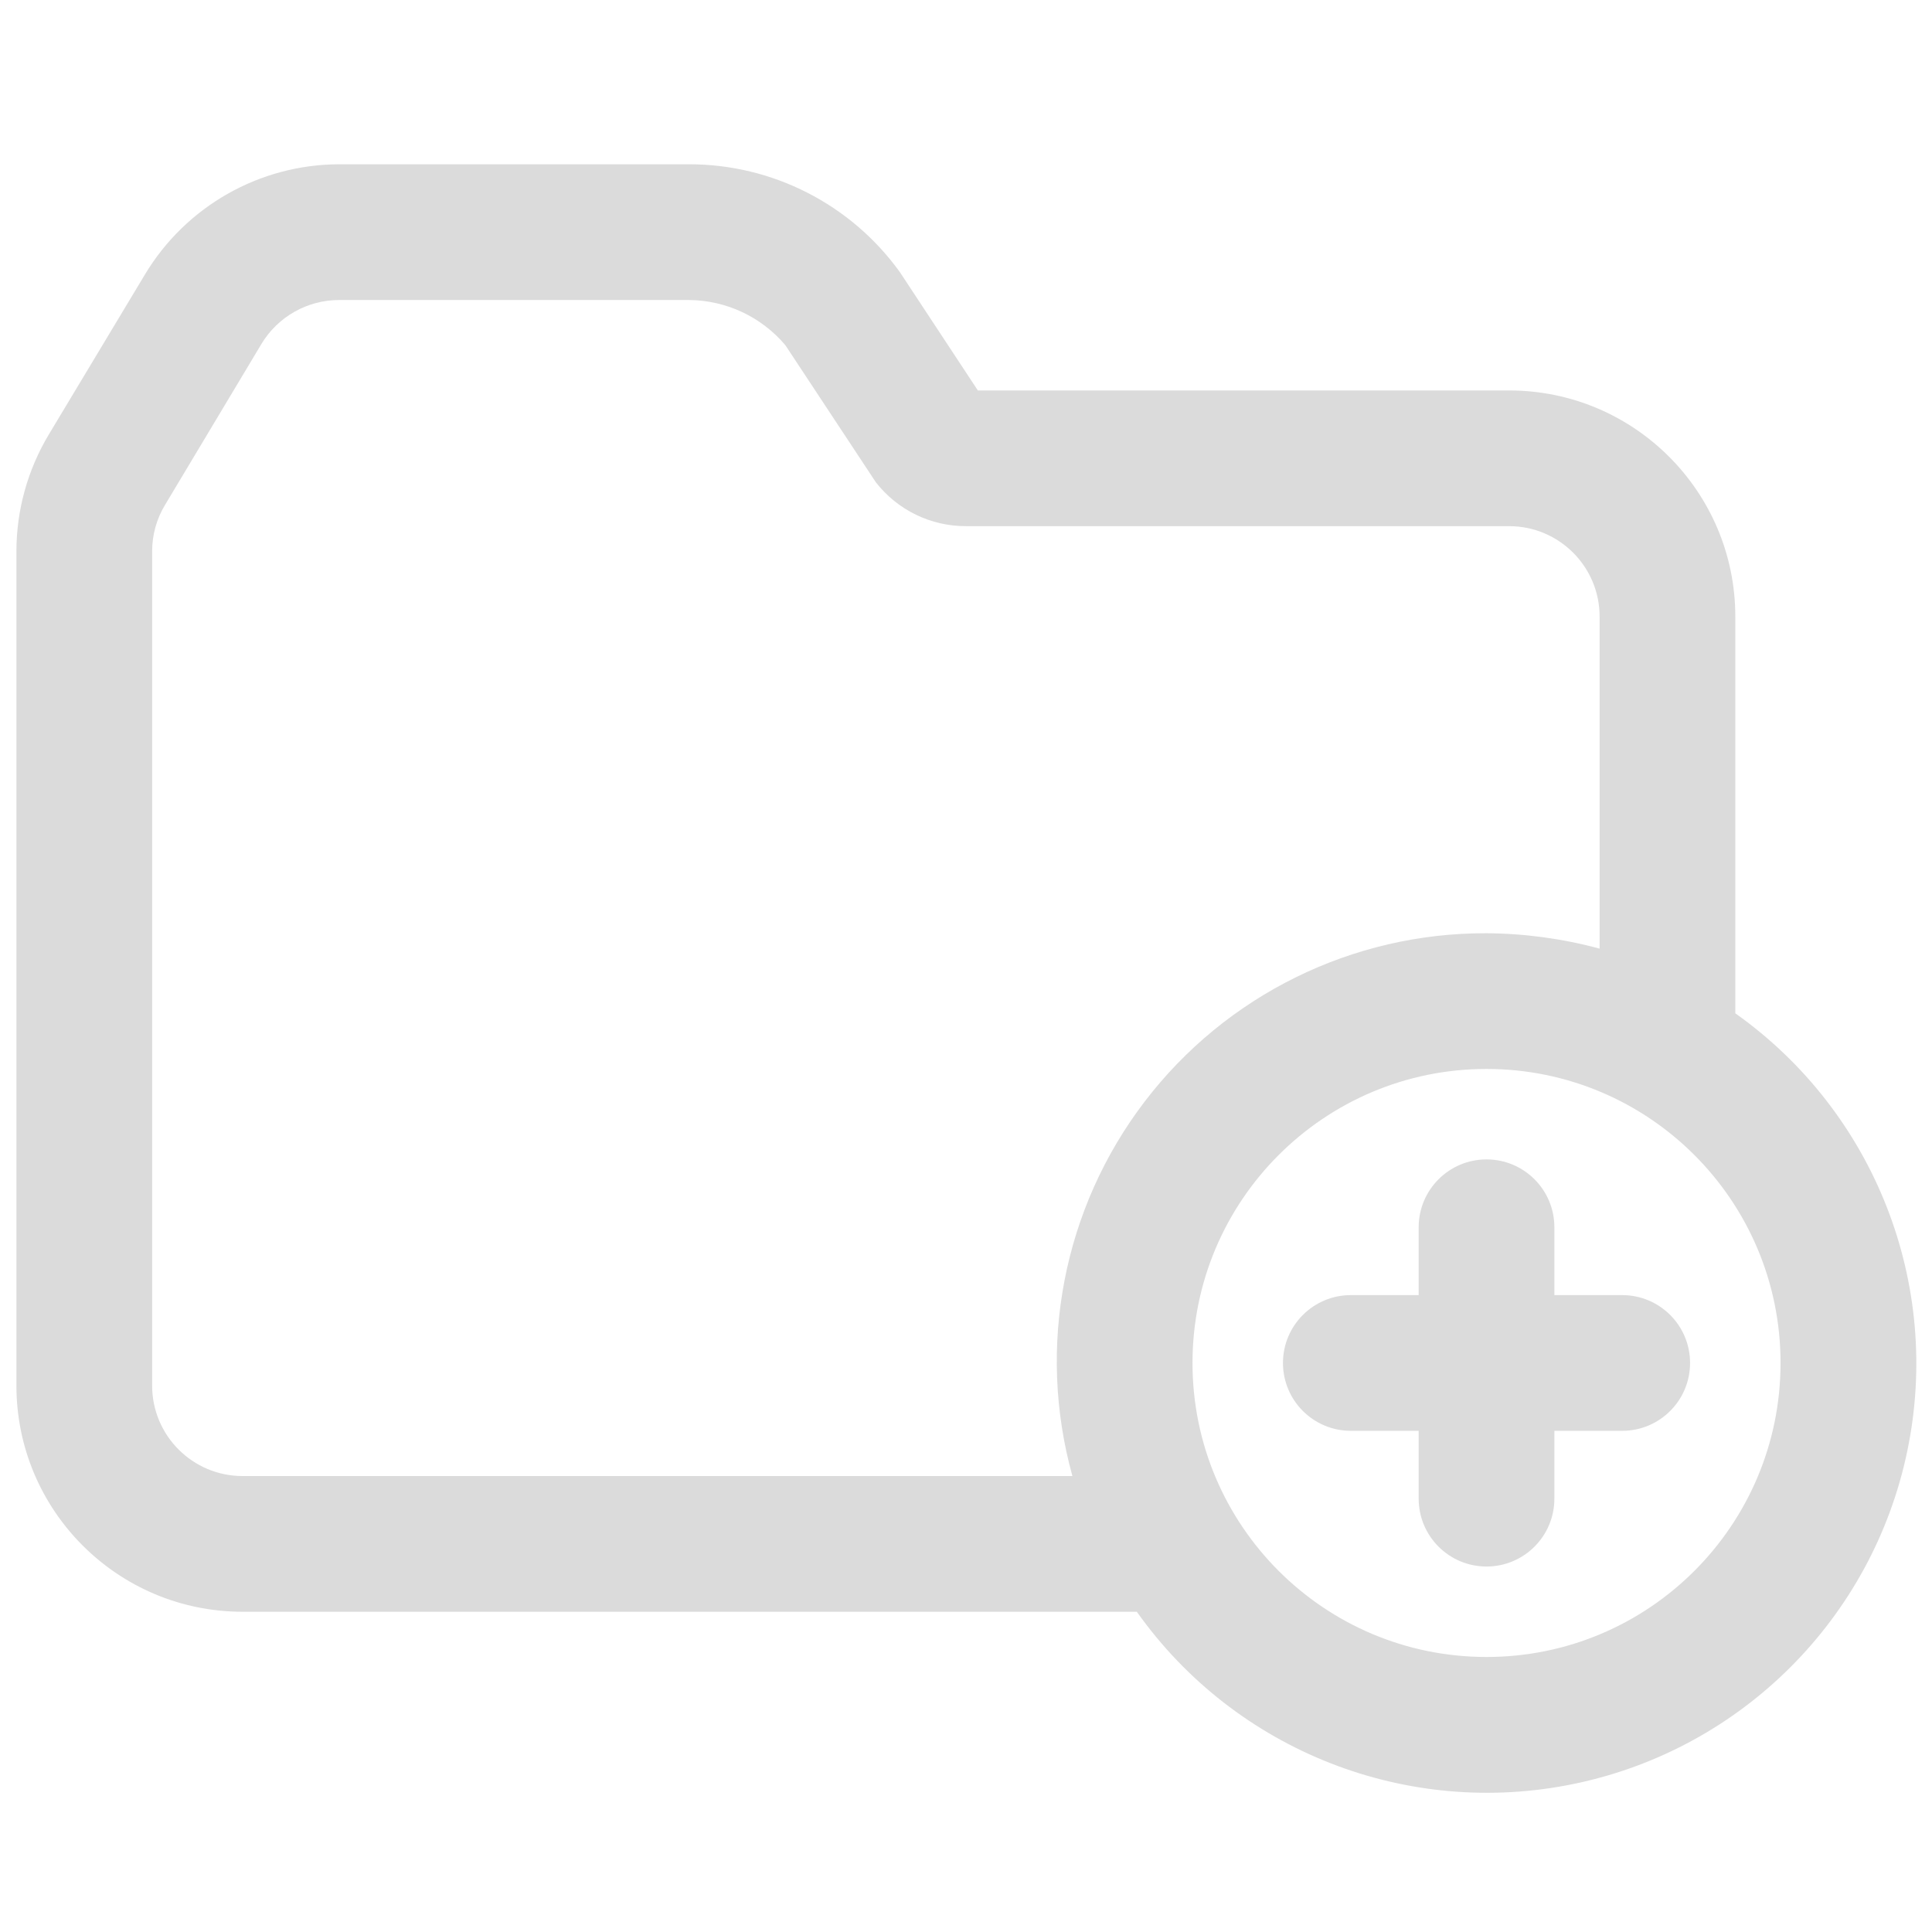
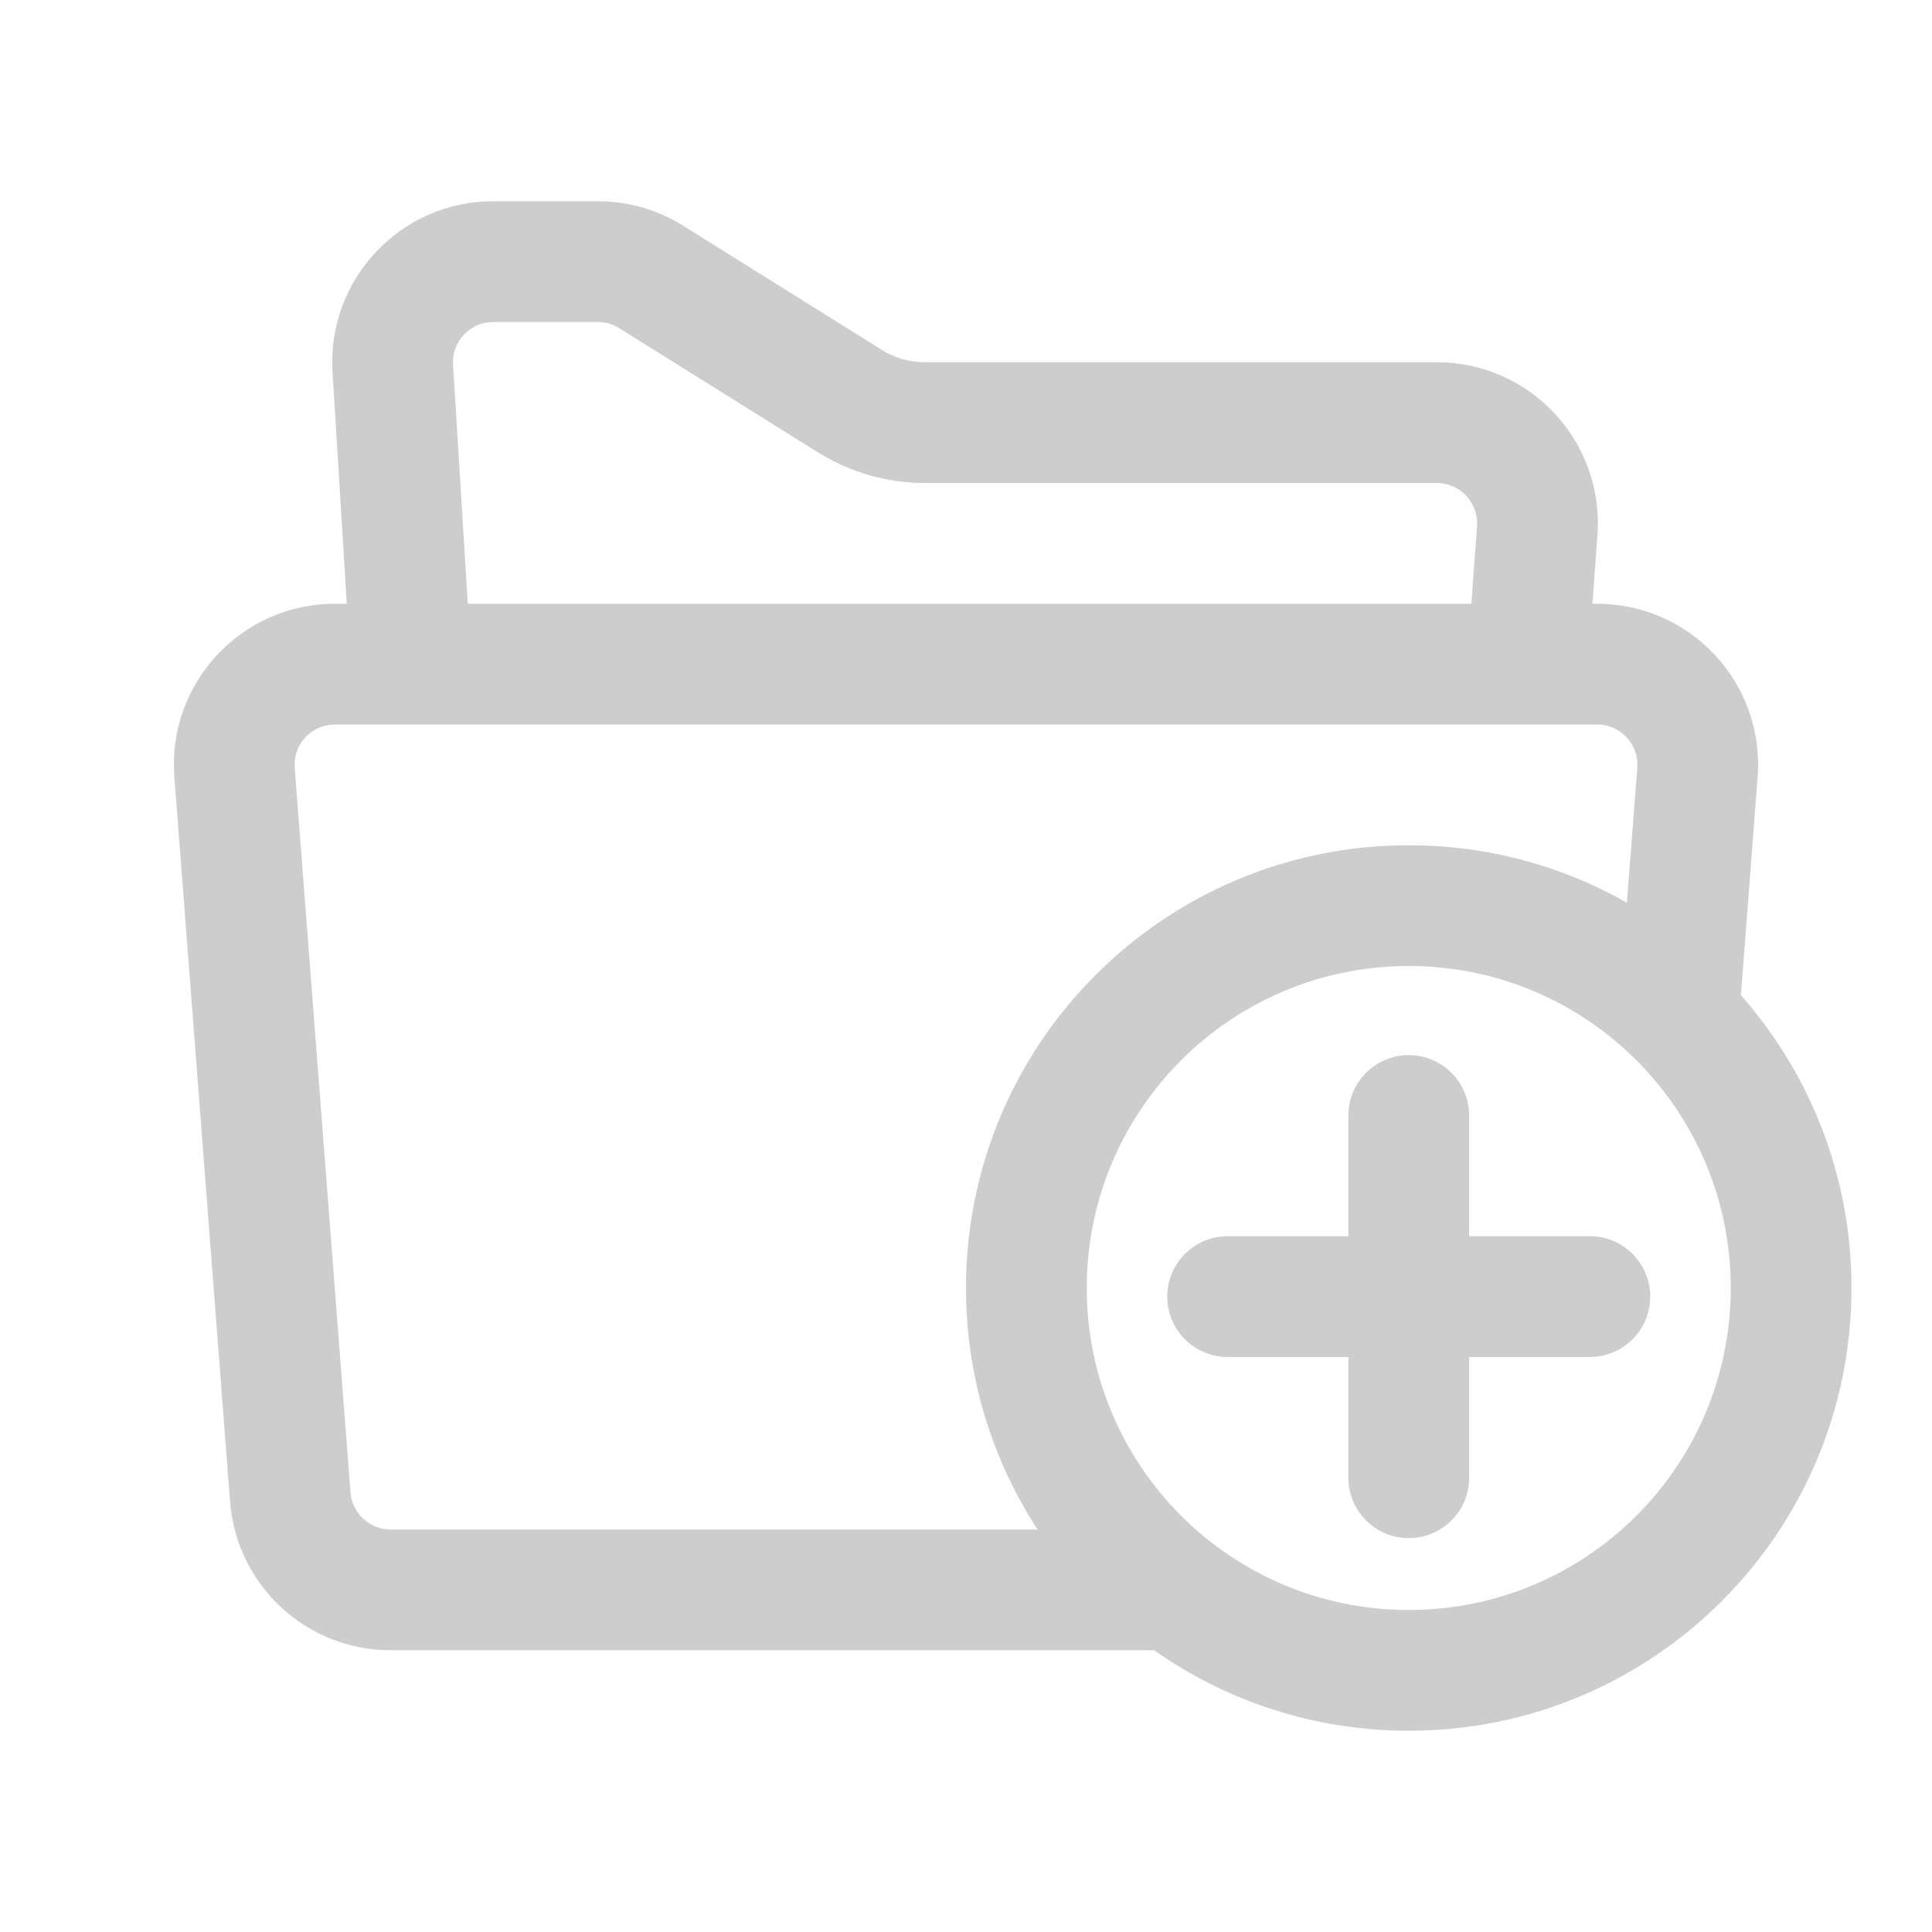
- <svg xmlns="http://www.w3.org/2000/svg" t="1618230325632" class="icon" viewBox="0 0 81.92 81.92" version="1.1" p-id="3437" width="16" height="16" id="svg8">
-   <defs id="defs4">
-     <style type="text/css" id="style2" />
-   </defs>
-   <path d="M 73.58,42.966 V 26.146 A 9.59,9.59 0 0 0 63.99,16.556 H 41.463 l -3.312,-5.025 A 11.005,11.005 0 0 0 29.213,6.966 H 14.376 A 9.63,9.63 0 0 0 6.153,11.627 l -4.091,6.809 a 9.642,9.642 0 0 0 -1.366,4.929 V 58.751 A 9.59,9.59 0 0 0 10.286,68.341 H 48.203 A 18.202,18.202 0 1 0 73.58,42.966 Z M 10.286,62.587 A 3.836,3.836 0 0 1 6.451,58.751 V 23.365 a 3.792,3.792 0 0 1 0.547,-1.956 l 4.089,-6.828 a 3.847,3.847 0 0 1 3.289,-1.86 h 14.837 a 5.403,5.403 0 0 1 4.089,1.918 l 3.836,5.811 a 4.833,4.833 0 0 0 3.836,1.86 H 63.99 a 3.836,3.836 0 0 1 3.836,3.836 V 40.224 A 18.808,18.808 0 0 0 63.031,39.571 18.157,18.157 0 0 0 45.472,62.587 Z m 52.744,7.672 A 12.467,12.467 0 1 1 75.498,57.792 12.467,12.467 0 0 1 63.031,70.259 Z M 68.785,54.915 h -2.877 v -2.877 a 2.877,2.877 0 0 0 -5.754,0 v 2.877 h -2.877 a 2.877,2.877 0 0 0 0,5.754 h 2.877 v 2.877 a 2.877,2.877 0 0 0 5.754,0 v -2.877 h 2.877 a 2.877,2.877 0 0 0 0,-5.754 z" p-id="3438" fill="#dbdbdb" id="path6" style="stroke-width:0.067" />
+ <svg xmlns="http://www.w3.org/2000/svg" width="24" height="24" viewBox="0 0 24 24" fill="none">
+   <path d="M15.25 15.357C14.836 15.357 14.5 15.693 14.5 16.107C14.5 16.521 14.836 16.857 15.25 16.857H16.75V18.357C16.75 18.771 17.086 19.107 17.5 19.107C17.914 19.107 18.25 18.771 18.25 18.357V16.857H19.75C20.164 16.857 20.5 16.521 20.5 16.107C20.5 15.693 20.164 15.357 19.75 15.357H18.25V13.857C18.25 13.443 17.914 13.107 17.5 13.107C17.086 13.107 16.75 13.443 16.75 13.857V15.357H15.25Z" fill="#CDCDCD" />
+   <path fill-rule="evenodd" clip-rule="evenodd" d="M4.308 7.5L4.131 4.623C4.06 3.472 4.974 2.5 6.127 2.5H7.426C7.801 2.5 8.169 2.605 8.486 2.804L10.957 4.348C11.116 4.447 11.299 4.5 11.487 4.5H17.849C19.011 4.5 19.928 5.486 19.844 6.645L19.782 7.5H19.84C21.005 7.5 21.924 8.492 21.834 9.653L21.626 12.363C22.481 13.332 23 14.606 23 16C23 19.038 20.538 21.5 17.5 21.5C16.323 21.5 15.232 21.13 14.337 20.5H4.852C3.807 20.5 2.938 19.695 2.858 18.653L2.166 9.653C2.076 8.492 2.995 7.5 4.16 7.5H4.308ZM18.348 6.536L18.278 7.5H5.811L5.628 4.531C5.61 4.243 5.839 4 6.127 4H7.426C7.52 4 7.612 4.026 7.691 4.076L10.162 5.62C10.559 5.868 11.018 6 11.487 6H17.849C18.14 6 18.369 6.247 18.348 6.536ZM12.889 19C12.327 18.137 12 17.107 12 16C12 12.962 14.462 10.5 17.5 10.5C18.485 10.5 19.41 10.759 20.21 11.213L20.339 9.538C20.361 9.248 20.131 9 19.84 9H4.16C3.869 9 3.639 9.248 3.661 9.538L4.354 18.538C4.374 18.799 4.591 19 4.852 19H12.889ZM21.5 16C21.5 18.209 19.709 20 17.5 20C15.291 20 13.5 18.209 13.5 16C13.5 13.791 15.291 12 17.5 12C19.709 12 21.5 13.791 21.5 16Z" fill="#CDCDCD" />
</svg>
